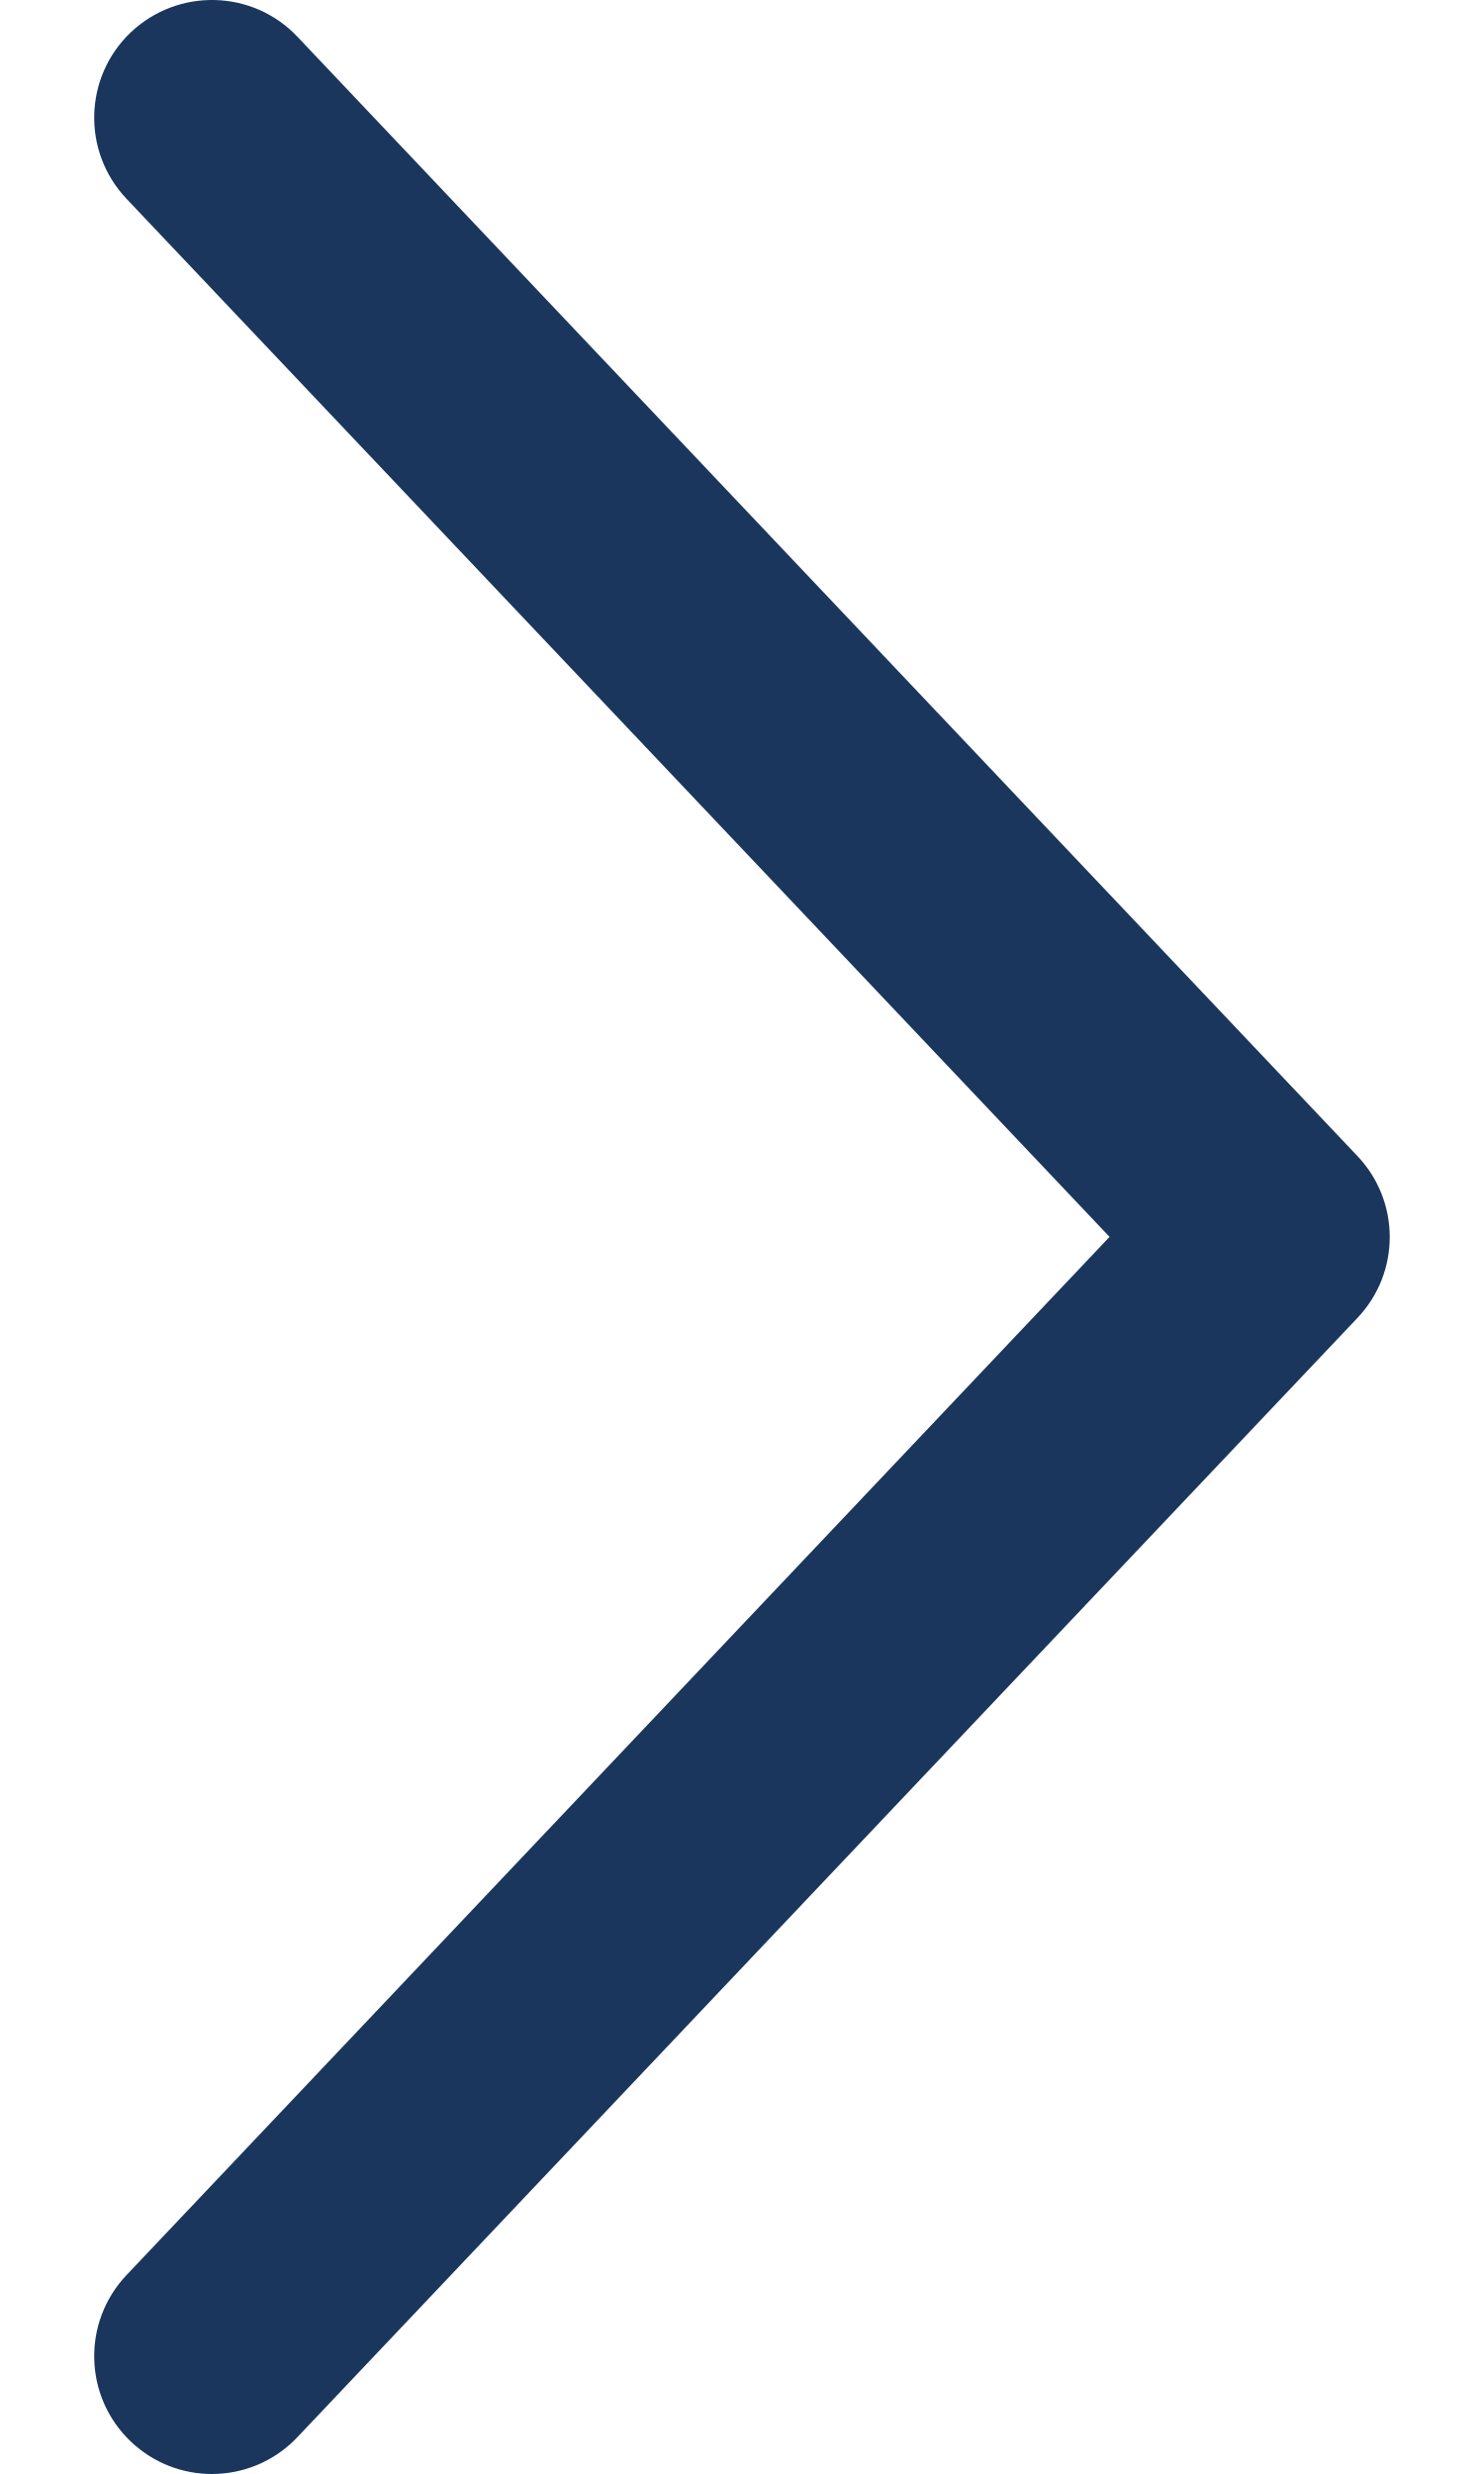
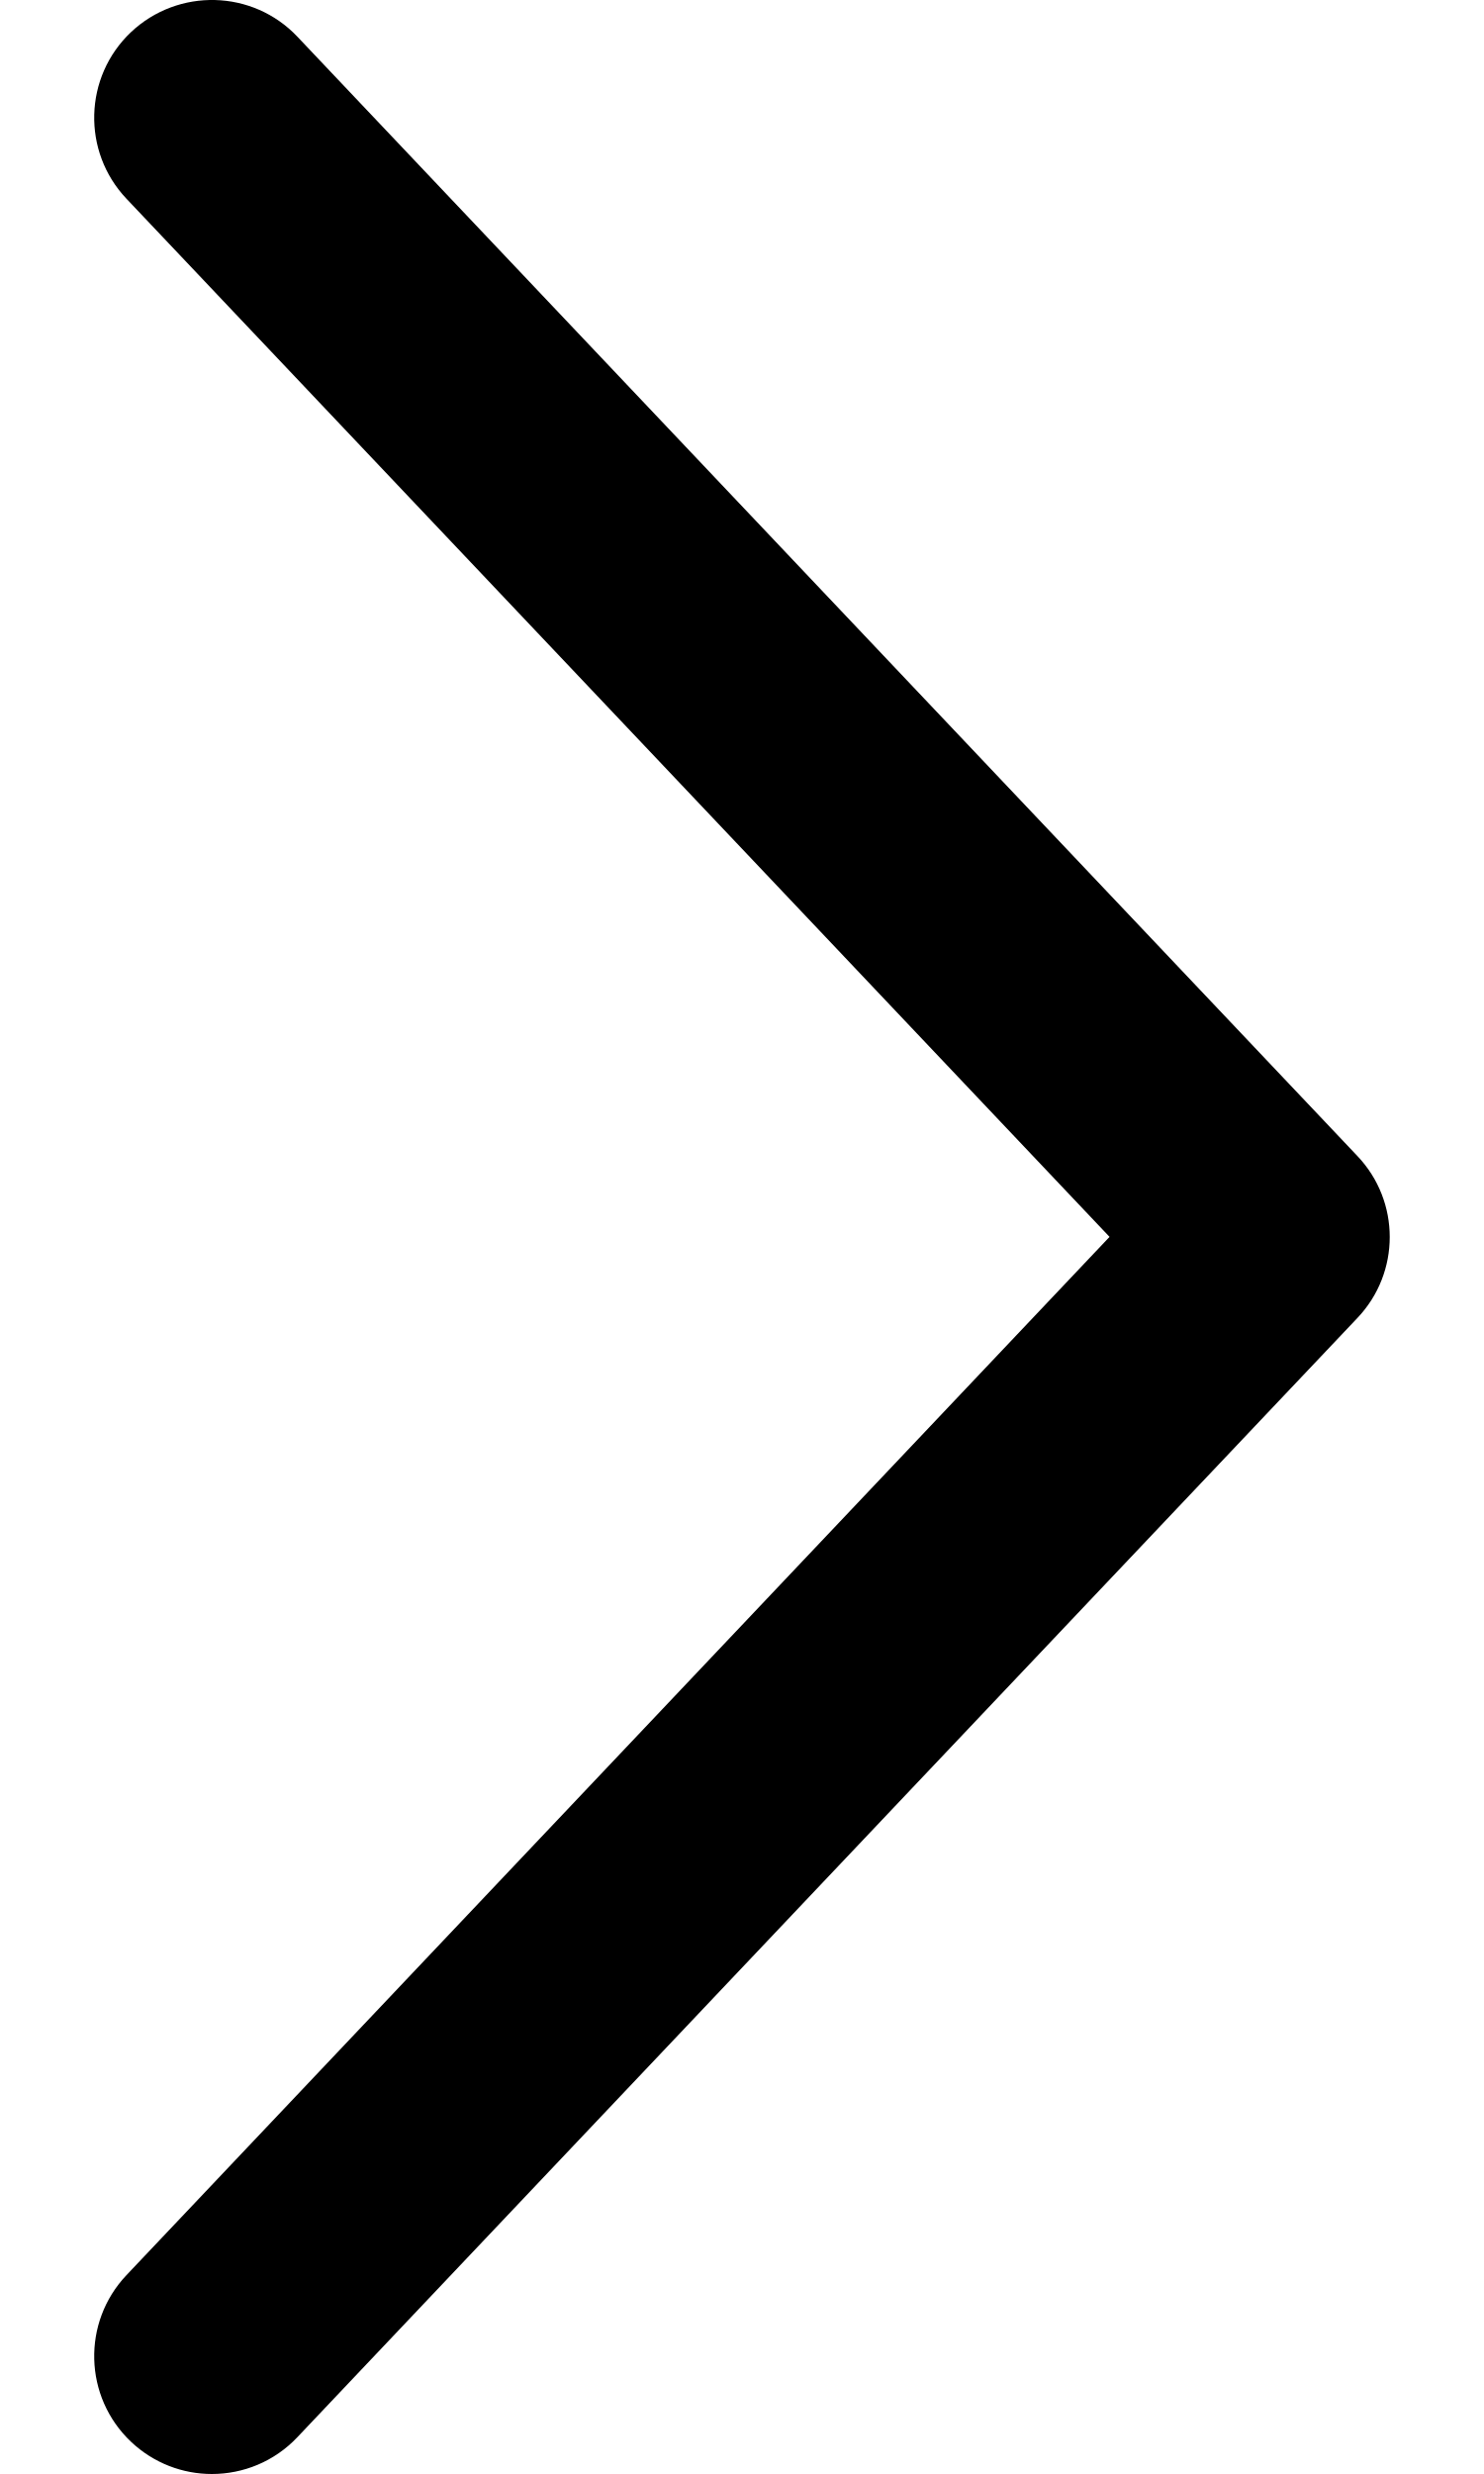
- <svg xmlns="http://www.w3.org/2000/svg" width="12" height="20" viewBox="0 0 12 20" fill="none">
-   <path d="M10.976 9.345L2.405 0.297C2.044 -0.085 1.441 -0.1 1.059 0.26C0.677 0.622 0.661 1.225 1.023 1.607L8.972 9.999L1.023 18.392C0.661 18.774 0.677 19.377 1.059 19.739C1.243 19.913 1.478 20 1.713 20C1.966 20 2.218 19.9 2.405 19.702L10.976 10.655C11.325 10.288 11.325 9.712 10.976 9.345Z" fill="#1B365D" />
+ <svg xmlns="http://www.w3.org/2000/svg" width="12" height="20" viewBox="0 0 12 20">
+   <path d="M10.976 9.345L2.405 0.297C2.044 -0.085 1.441 -0.1 1.059 0.26C0.677 0.622 0.661 1.225 1.023 1.607L8.972 9.999L1.023 18.392C0.661 18.774 0.677 19.377 1.059 19.739C1.243 19.913 1.478 20 1.713 20C1.966 20 2.218 19.9 2.405 19.702L10.976 10.655C11.325 10.288 11.325 9.712 10.976 9.345Z" />
</svg>
